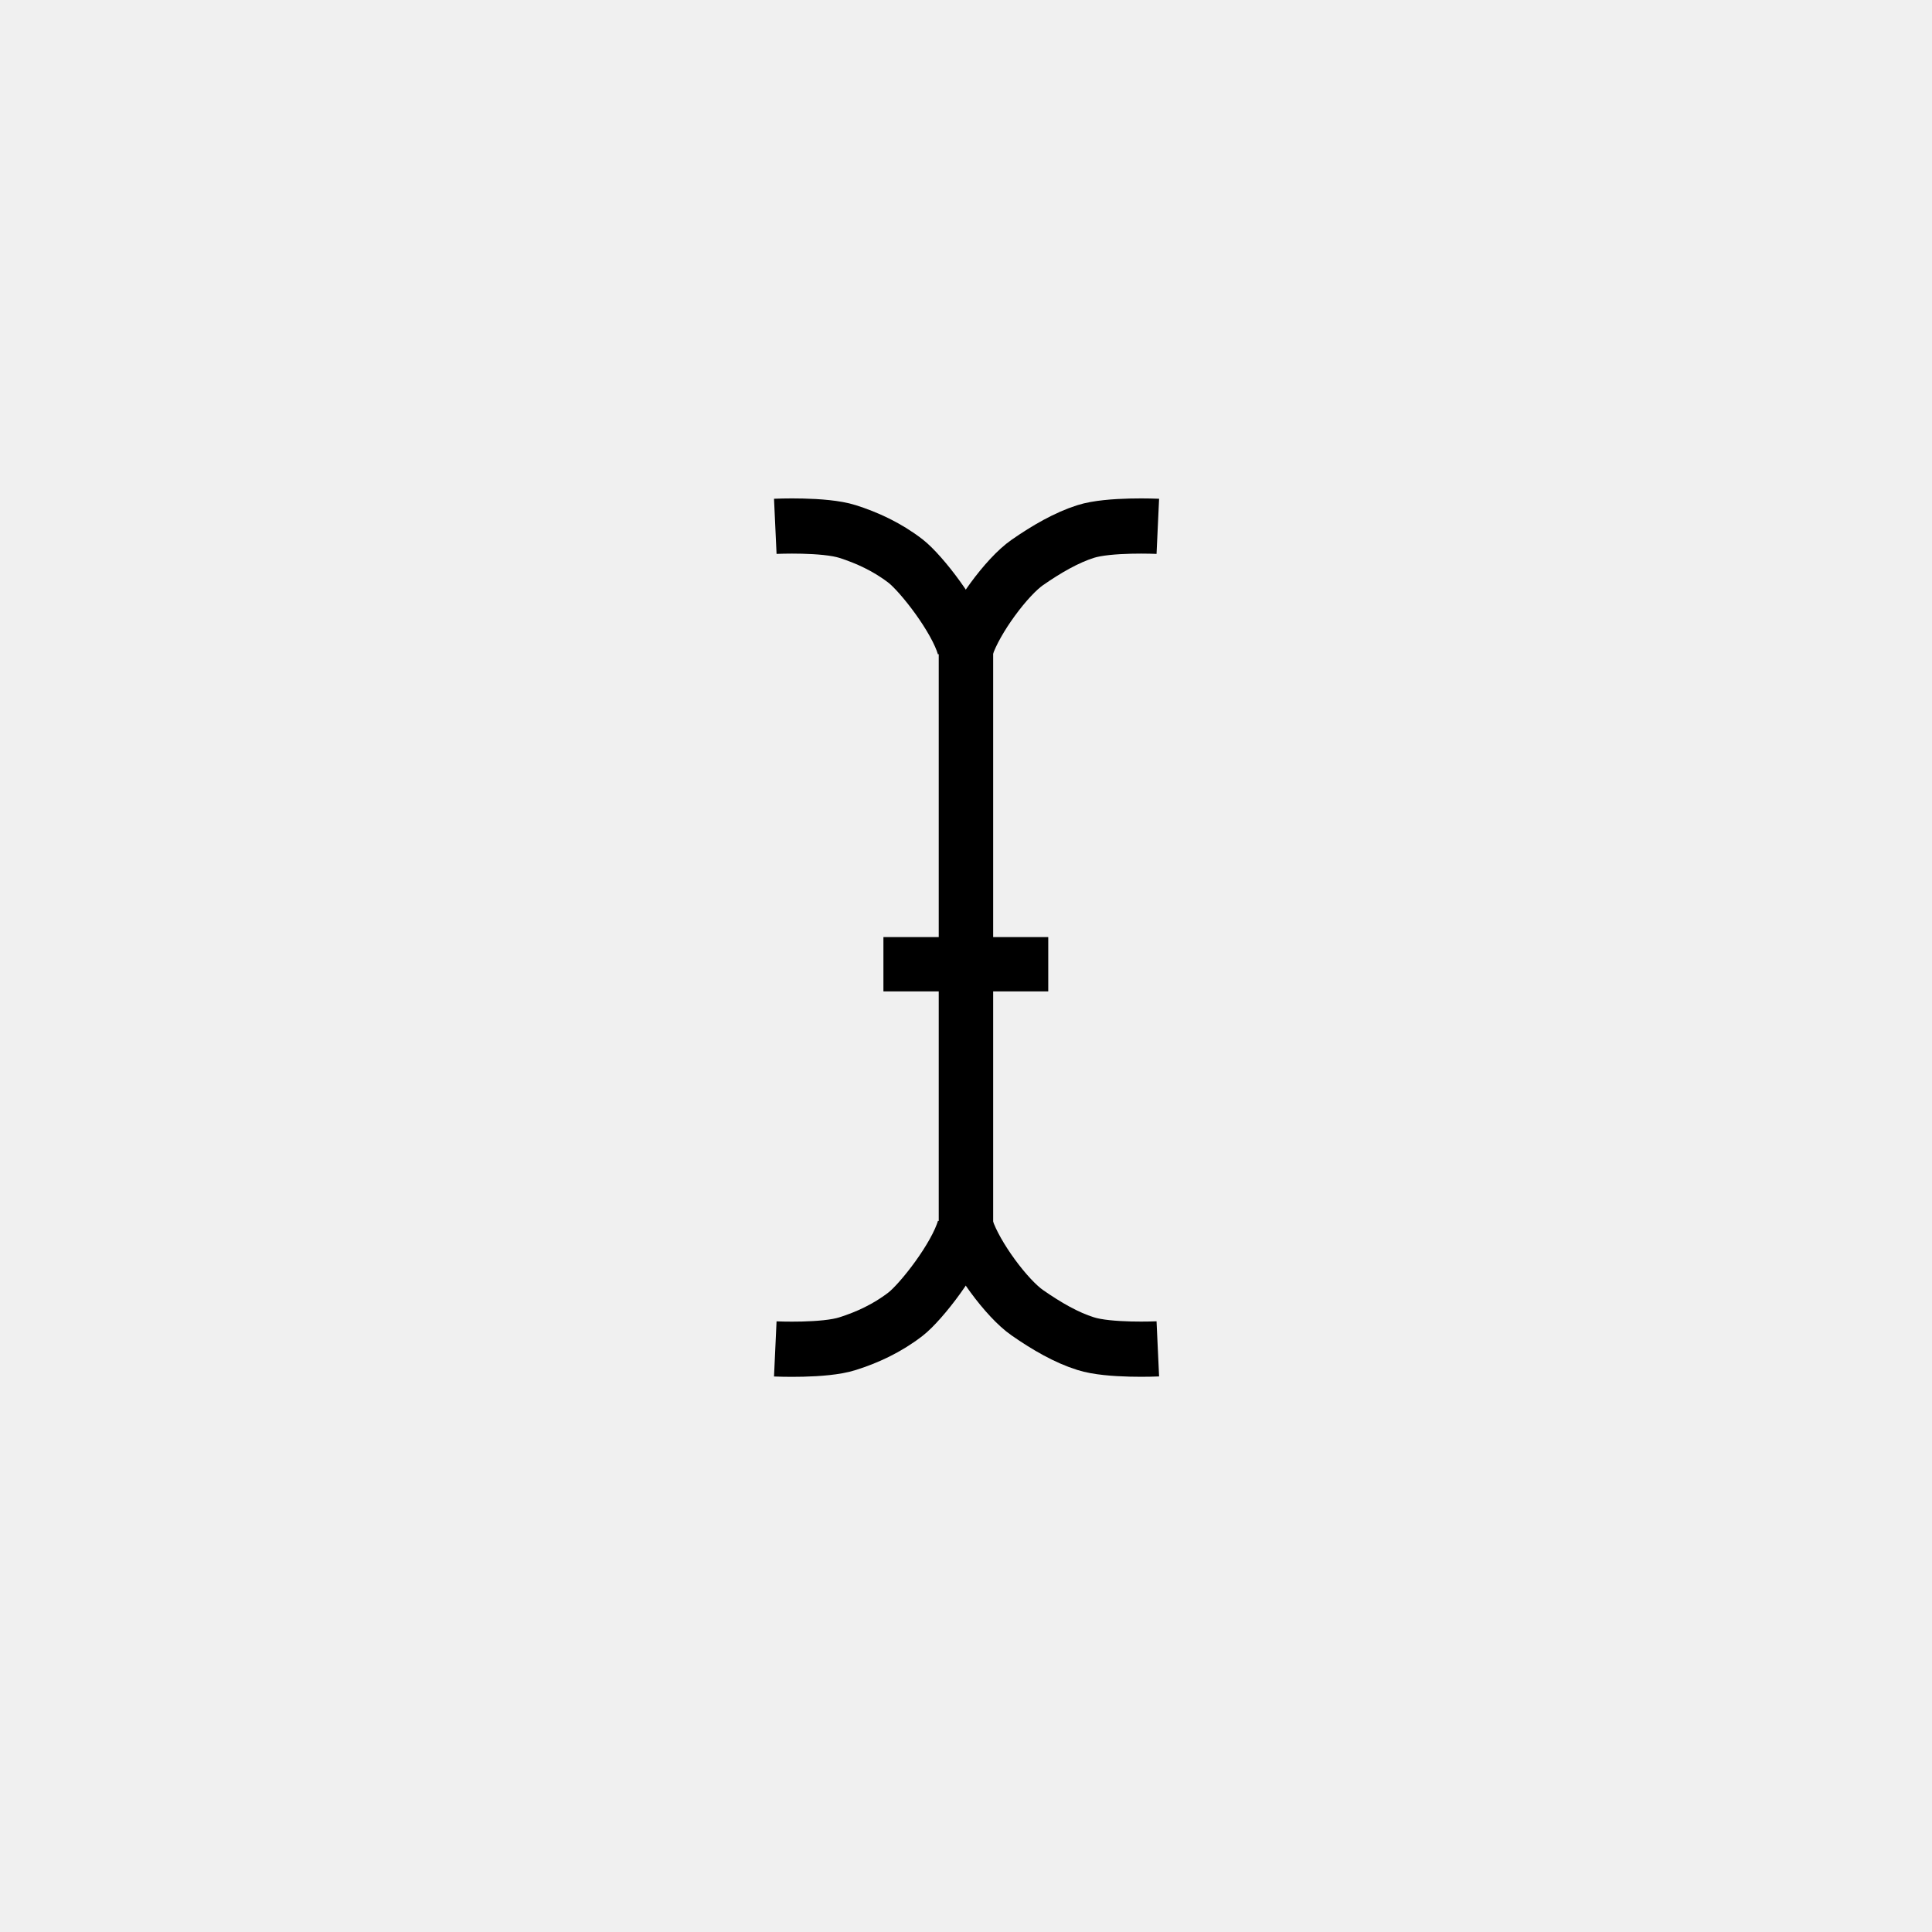
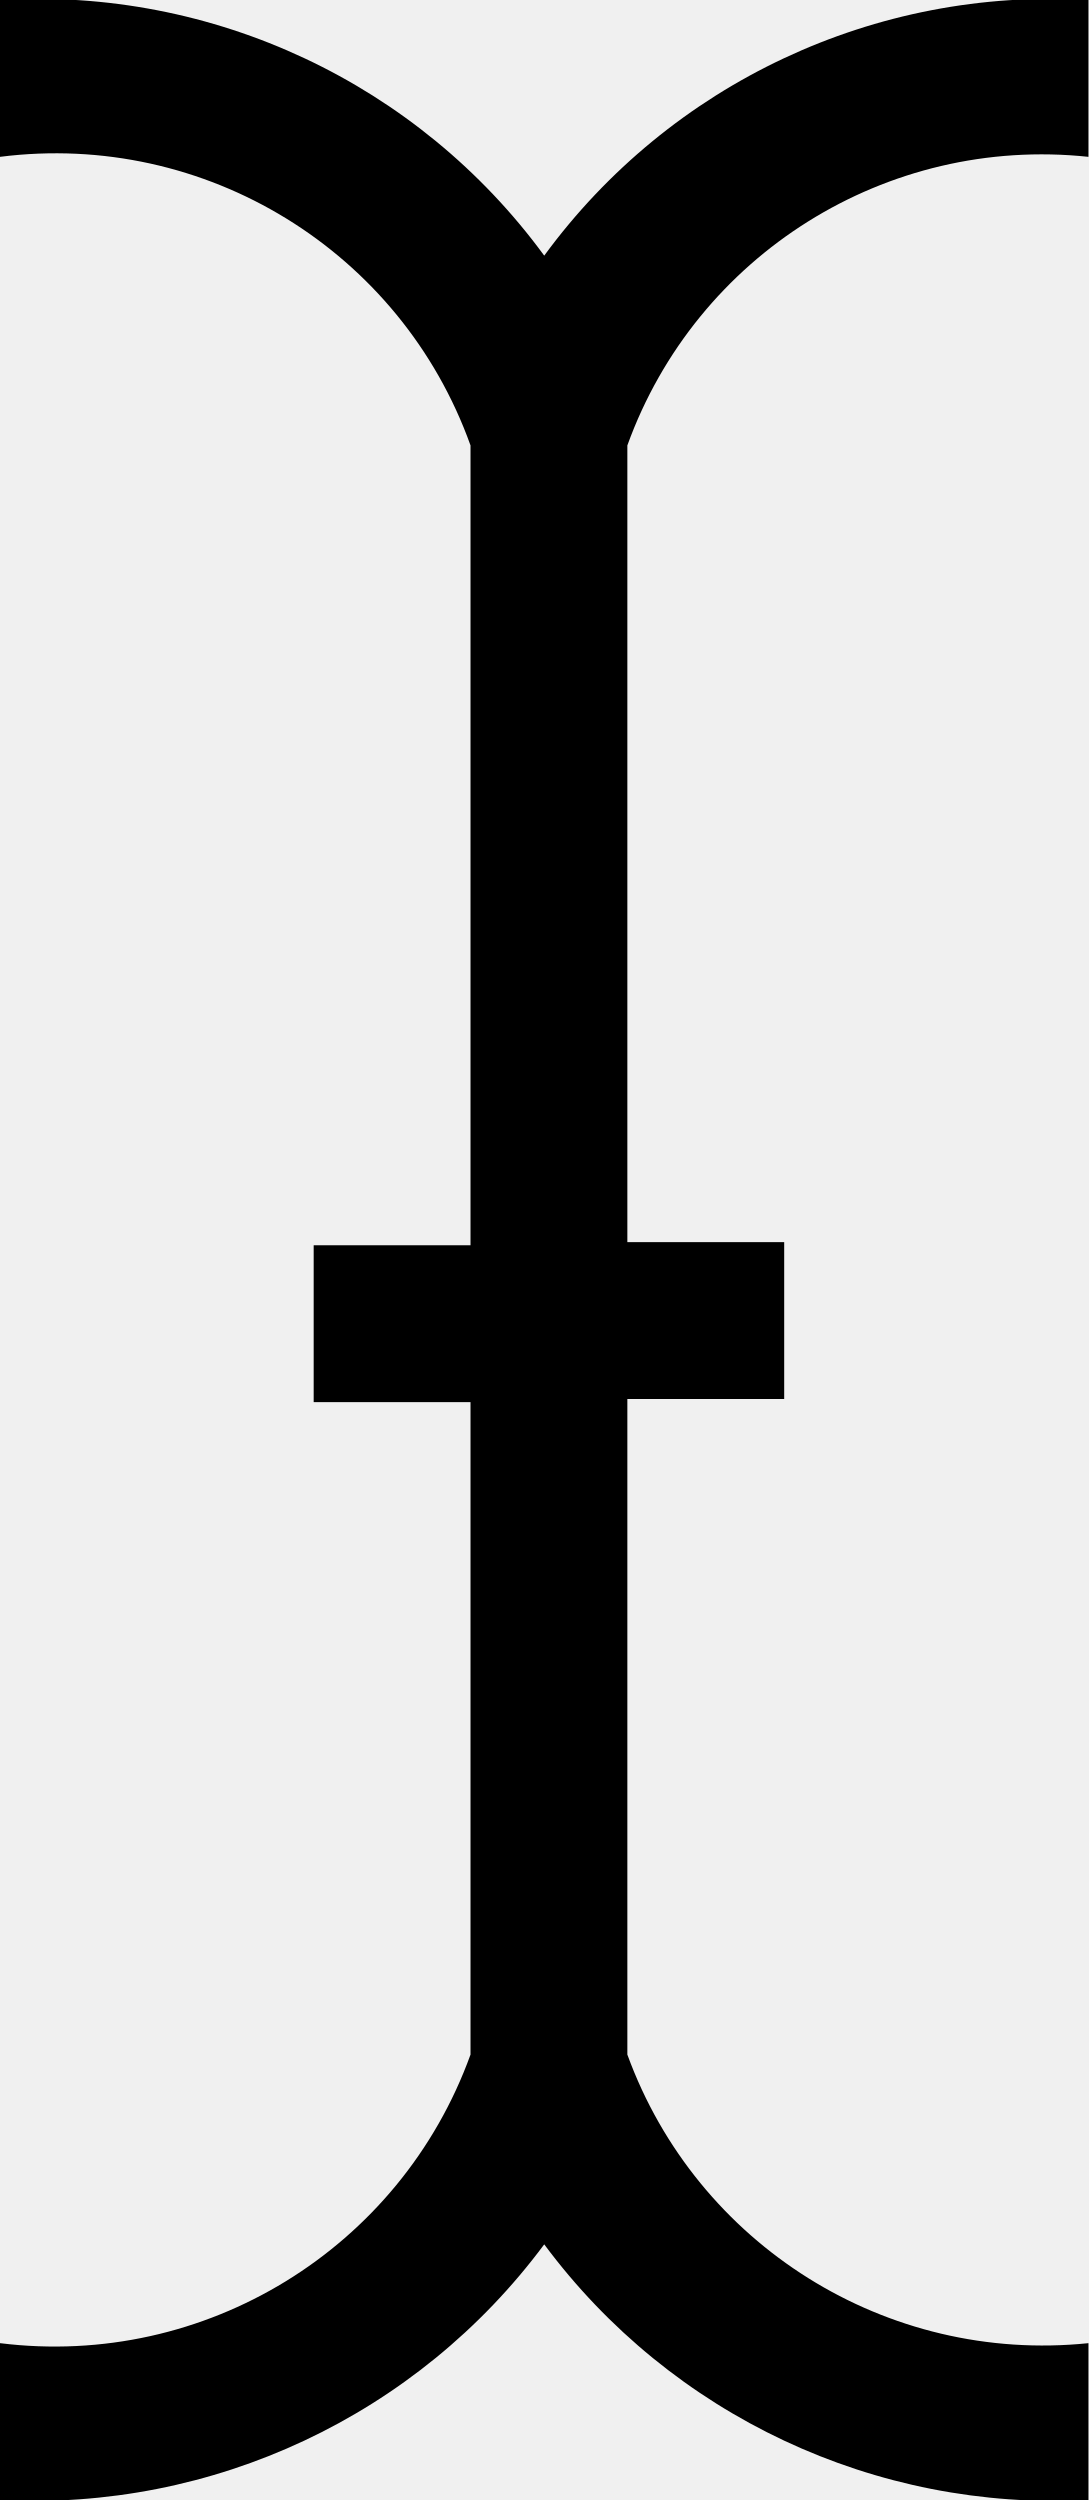
- <svg xmlns="http://www.w3.org/2000/svg" width="35px" height="35px" viewBox="0 0 35 35" version="1.1">
-   <defs />
-   <g id="Page-1" stroke="none" stroke-width="1" fill="none" fill-rule="evenodd">
-     <g id="ibeam">
-       <g id="bg-copy" fill="#FFFFFF" opacity="0.01">
-         <rect id="bg" x="0" y="0" width="35" height="35" />
-       </g>
-       <g id="rotation" transform="translate(17.5, 17) rotate(-270) translate(-17.5, -17) translate(9.5, 13.5)">
-         <path d="M1.975,3.994 L13.968,3.994 L13.968,3.008 L1.975,3.008 L1.975,3.994 Z" id="stem" fill="#000000" />
-         <path d="M7.976,4.996 L8.96,4.996 L8.96,2.01 L7.976,2.01 L7.976,4.996 Z" id="stem-dash" fill="#000000" />
-         <path d="M2.713,3.494 C2.213,3.327 1.443,2.757 1.188,2.387 C0.945,2.037 0.738,1.677 0.629,1.333 C0.494,0.912 0.535,0.025 0.535,0.025" id="curve4" stroke="#000000" />
-         <path d="M2.715,3.528 C2.19,3.681 1.385,4.312 1.166,4.593 C0.906,4.929 0.738,5.302 0.629,5.646 C0.494,6.068 0.535,6.955 0.535,6.955" id="curve3" stroke="#000000" />
-         <path d="M13.26,3.494 C13.76,3.327 14.529,2.757 14.783,2.387 C15.027,2.037 15.234,1.677 15.341,1.333 C15.477,0.912 15.436,0.025 15.436,0.025" id="curve2" stroke="#000000" />
-         <path d="M13.256,3.528 C13.781,3.681 14.585,4.312 14.805,4.593 C15.066,4.929 15.234,5.302 15.342,5.646 C15.478,6.068 15.437,6.955 15.437,6.955" id="curve1" stroke="#000000" />
-       </g>
-     </g>
-   </g>
+ <svg xmlns="http://www.w3.org/2000/svg" viewBox="0 0 6.94 15.94">
+   <path d="M6.94 1V0a4 4 0 0 0-3.47 1.63A4 4 0 0 0 0 0v1a2.81 2.81 0 0 1 3 1.84v5.1H2v1h1v4.16a2.82 2.82 0 0 1-3 1.84v1a4.05 4.05 0 0 0 3.47-1.63 4.05 4.05 0 0 0 3.47 1.63v-1A2.82 2.82 0 0 1 4 13.1V8.92h1v-1H4V2.84A2.81 2.81 0 0 1 6.94 1z" />
</svg>
